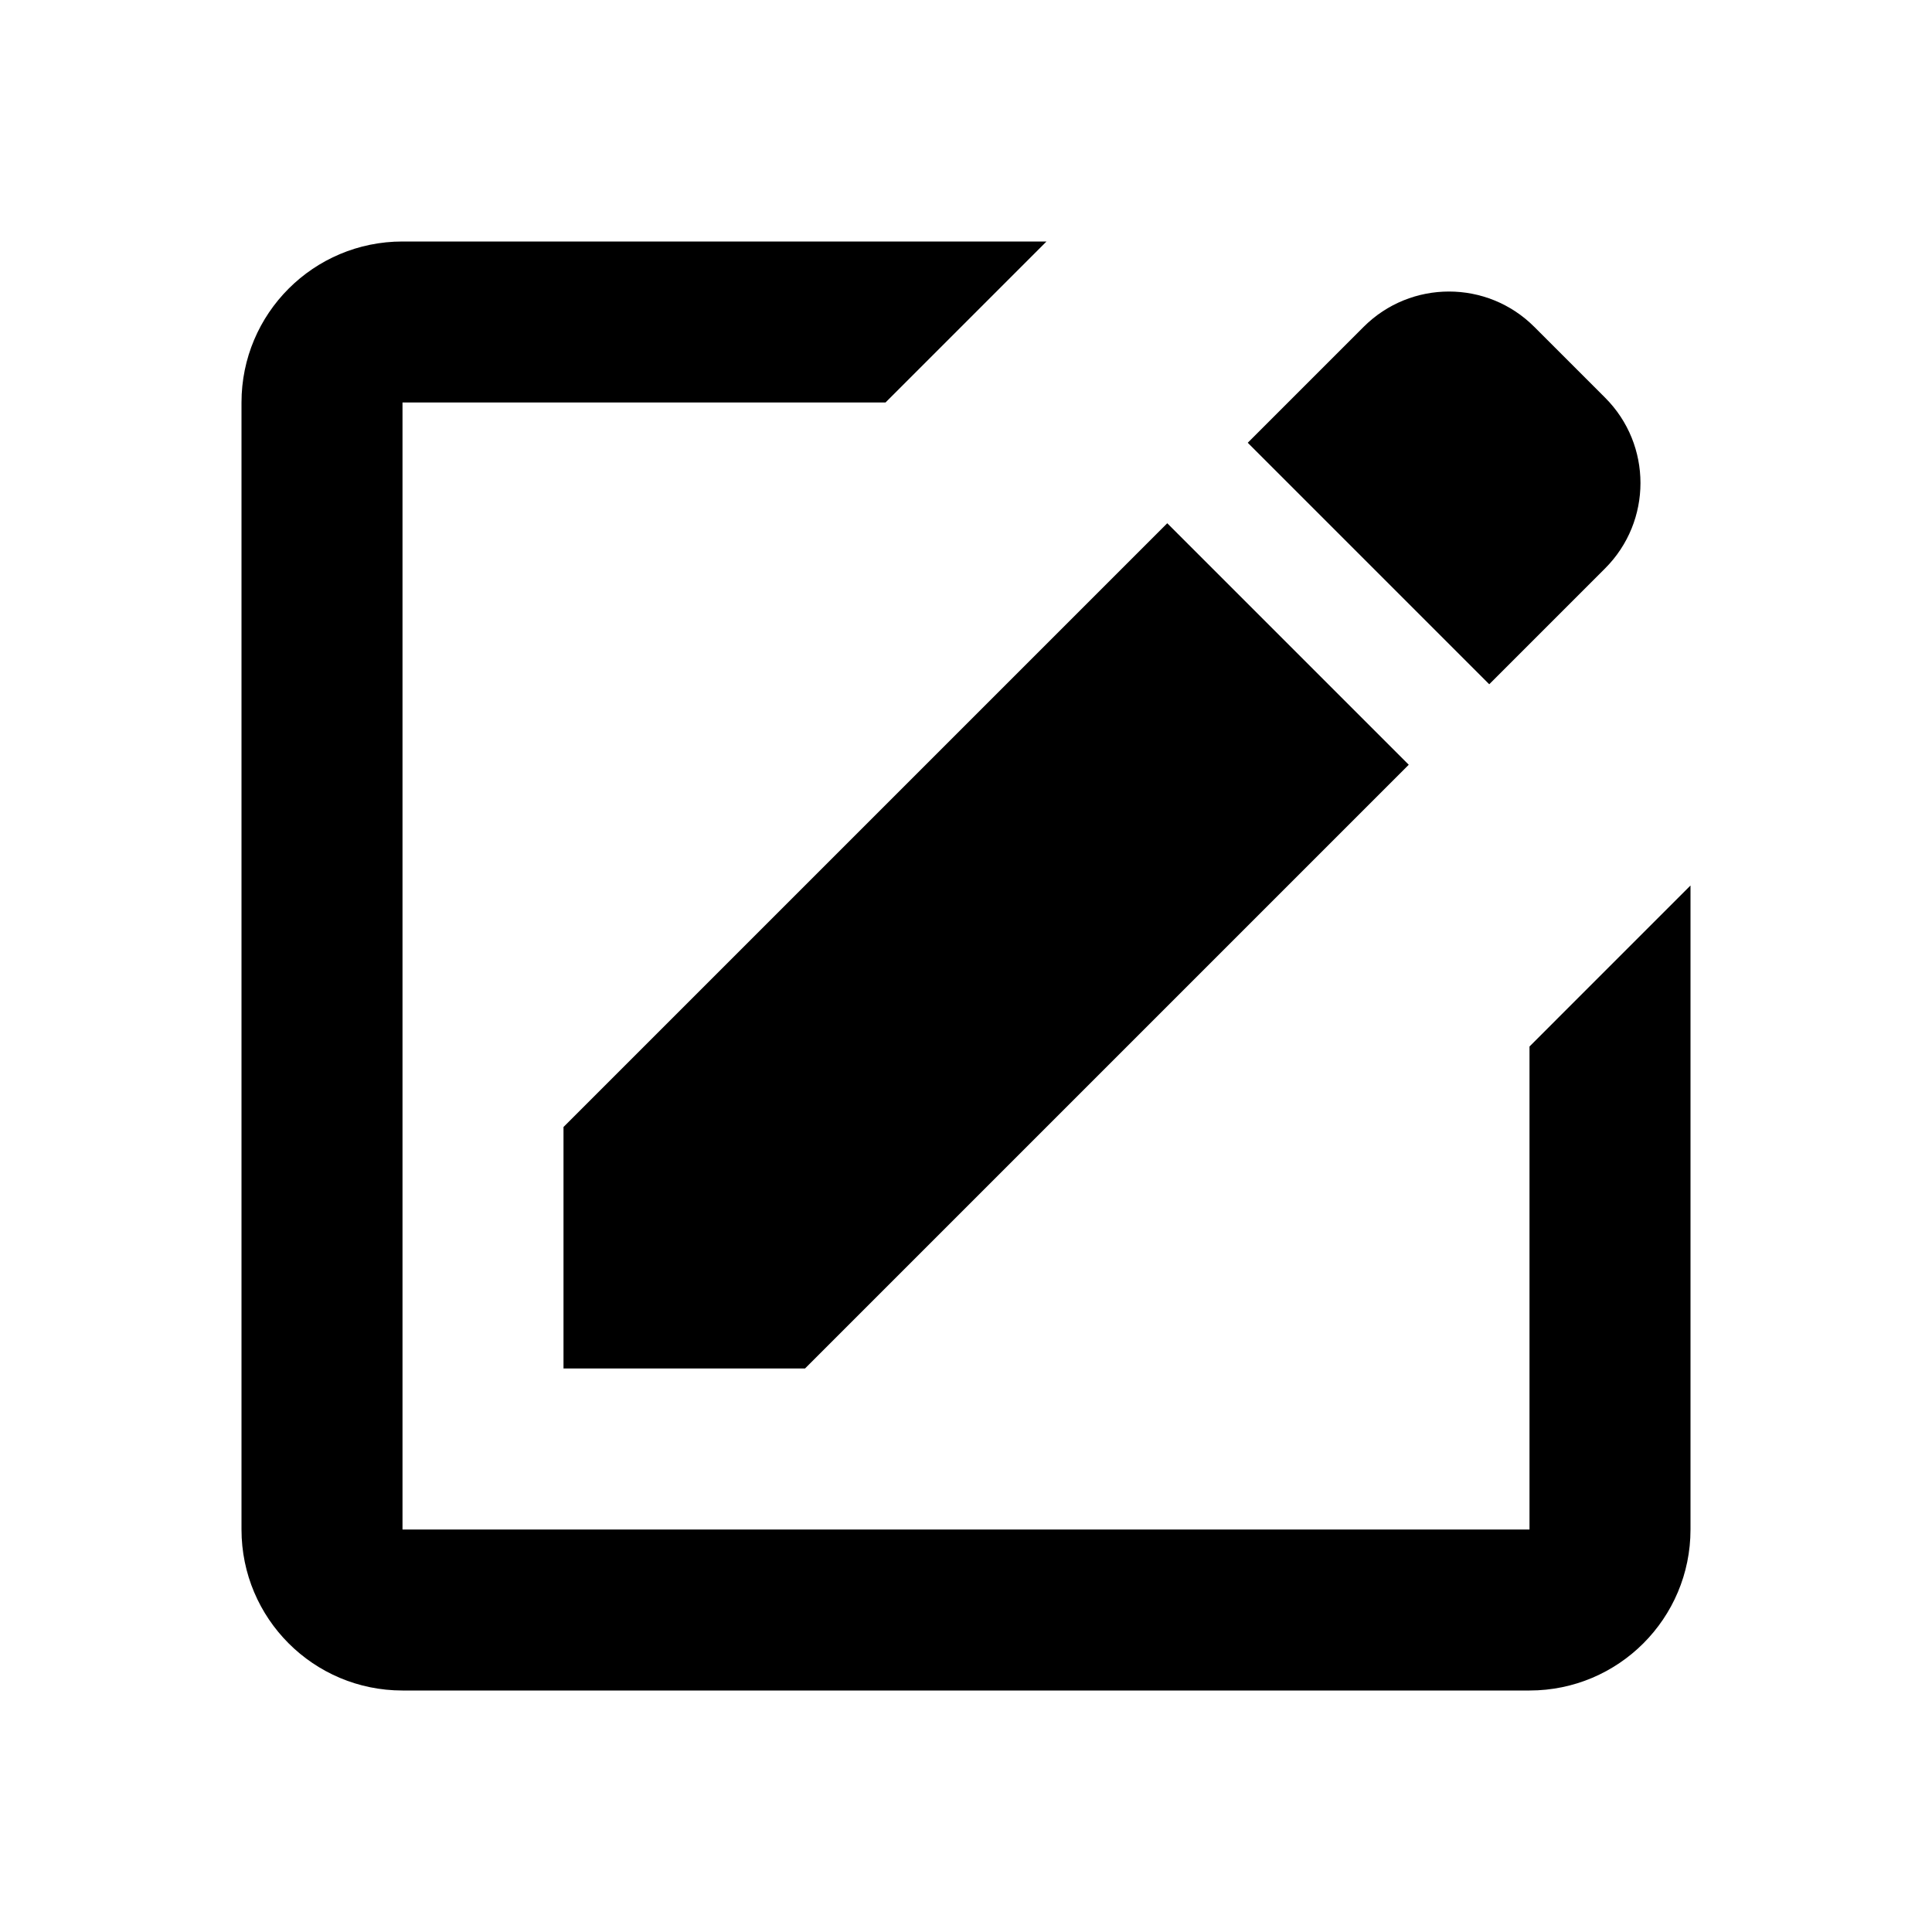
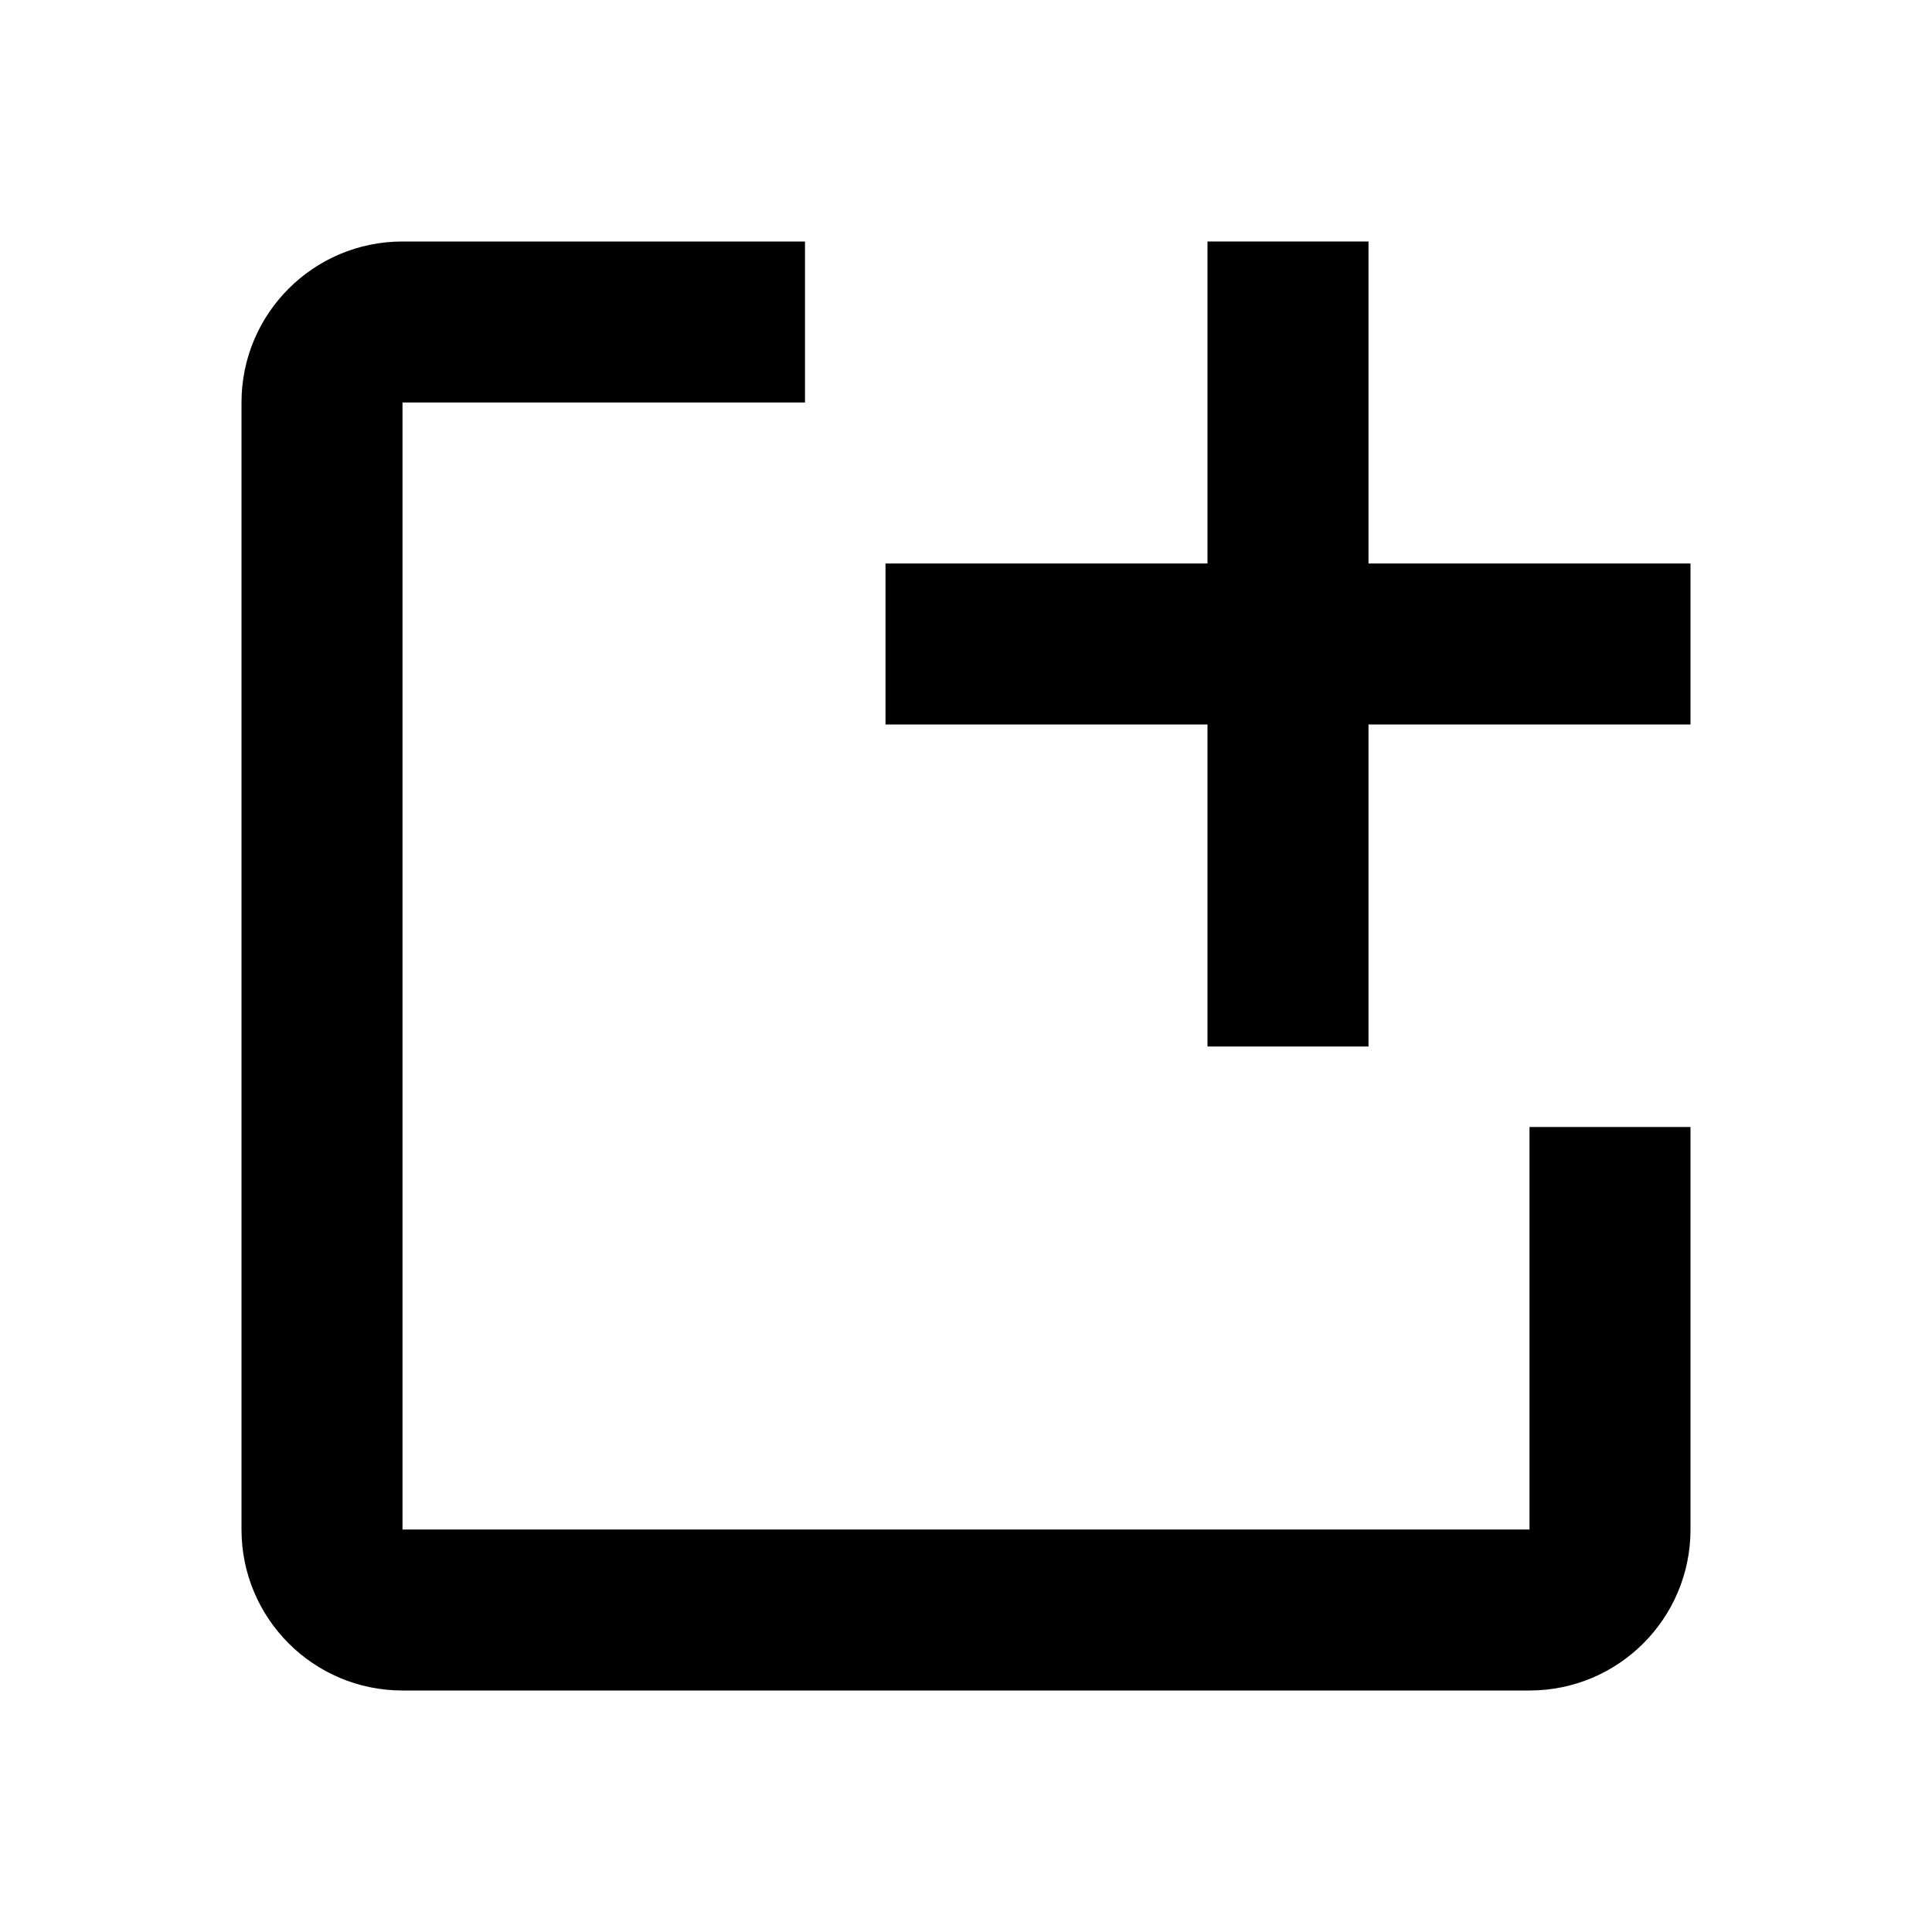
- <svg xmlns="http://www.w3.org/2000/svg" version="1.1" x="0px" y="0px" viewBox="0 0 24 24" style="enable-background:new 0 0 24 24;" xml:space="preserve">
-   <g id="create">
-     <path d="M21,11v8c0,1.105-0.895,2-2,2H5c-1.105,0-2-0.895-2-2V5c0-1.105,0.895-2,2-2h8l-2,2H5v14h14v-6L21,11z M7,17h3l7.5-7.5   l-3-3L7,14V17z M16.939,4.061L15.5,5.5l3,3l1.439-1.439c0.586-0.586,0.586-1.536,0-2.121l-0.879-0.879   C18.475,3.475,17.525,3.475,16.939,4.061z" />
+ <svg xmlns="http://www.w3.org/2000/svg" viewBox="0 0 24 24" version="1.1">
+   <g id="gridicons-create" fill="#000000">
+     <path d="M21,14 L21,19 C21,20.105 20.105,21 19,21 L5,21 C3.895,21 3,20.105 3,19 L3,5 C3,3.895 3.895,3 5,3 L10,3 L10,5 L5,5 L5,19 L19,19 L19,14 L21,14 Z" id="sheet" />
+     <polygon id="plus" points="21 7 17 7 17 3 15 3 15 7 11 7 11 9 15 9 15 13 17 13 17 9 21 9" />
  </g>
-   <g id="Layer_1">
- </g>
</svg>
